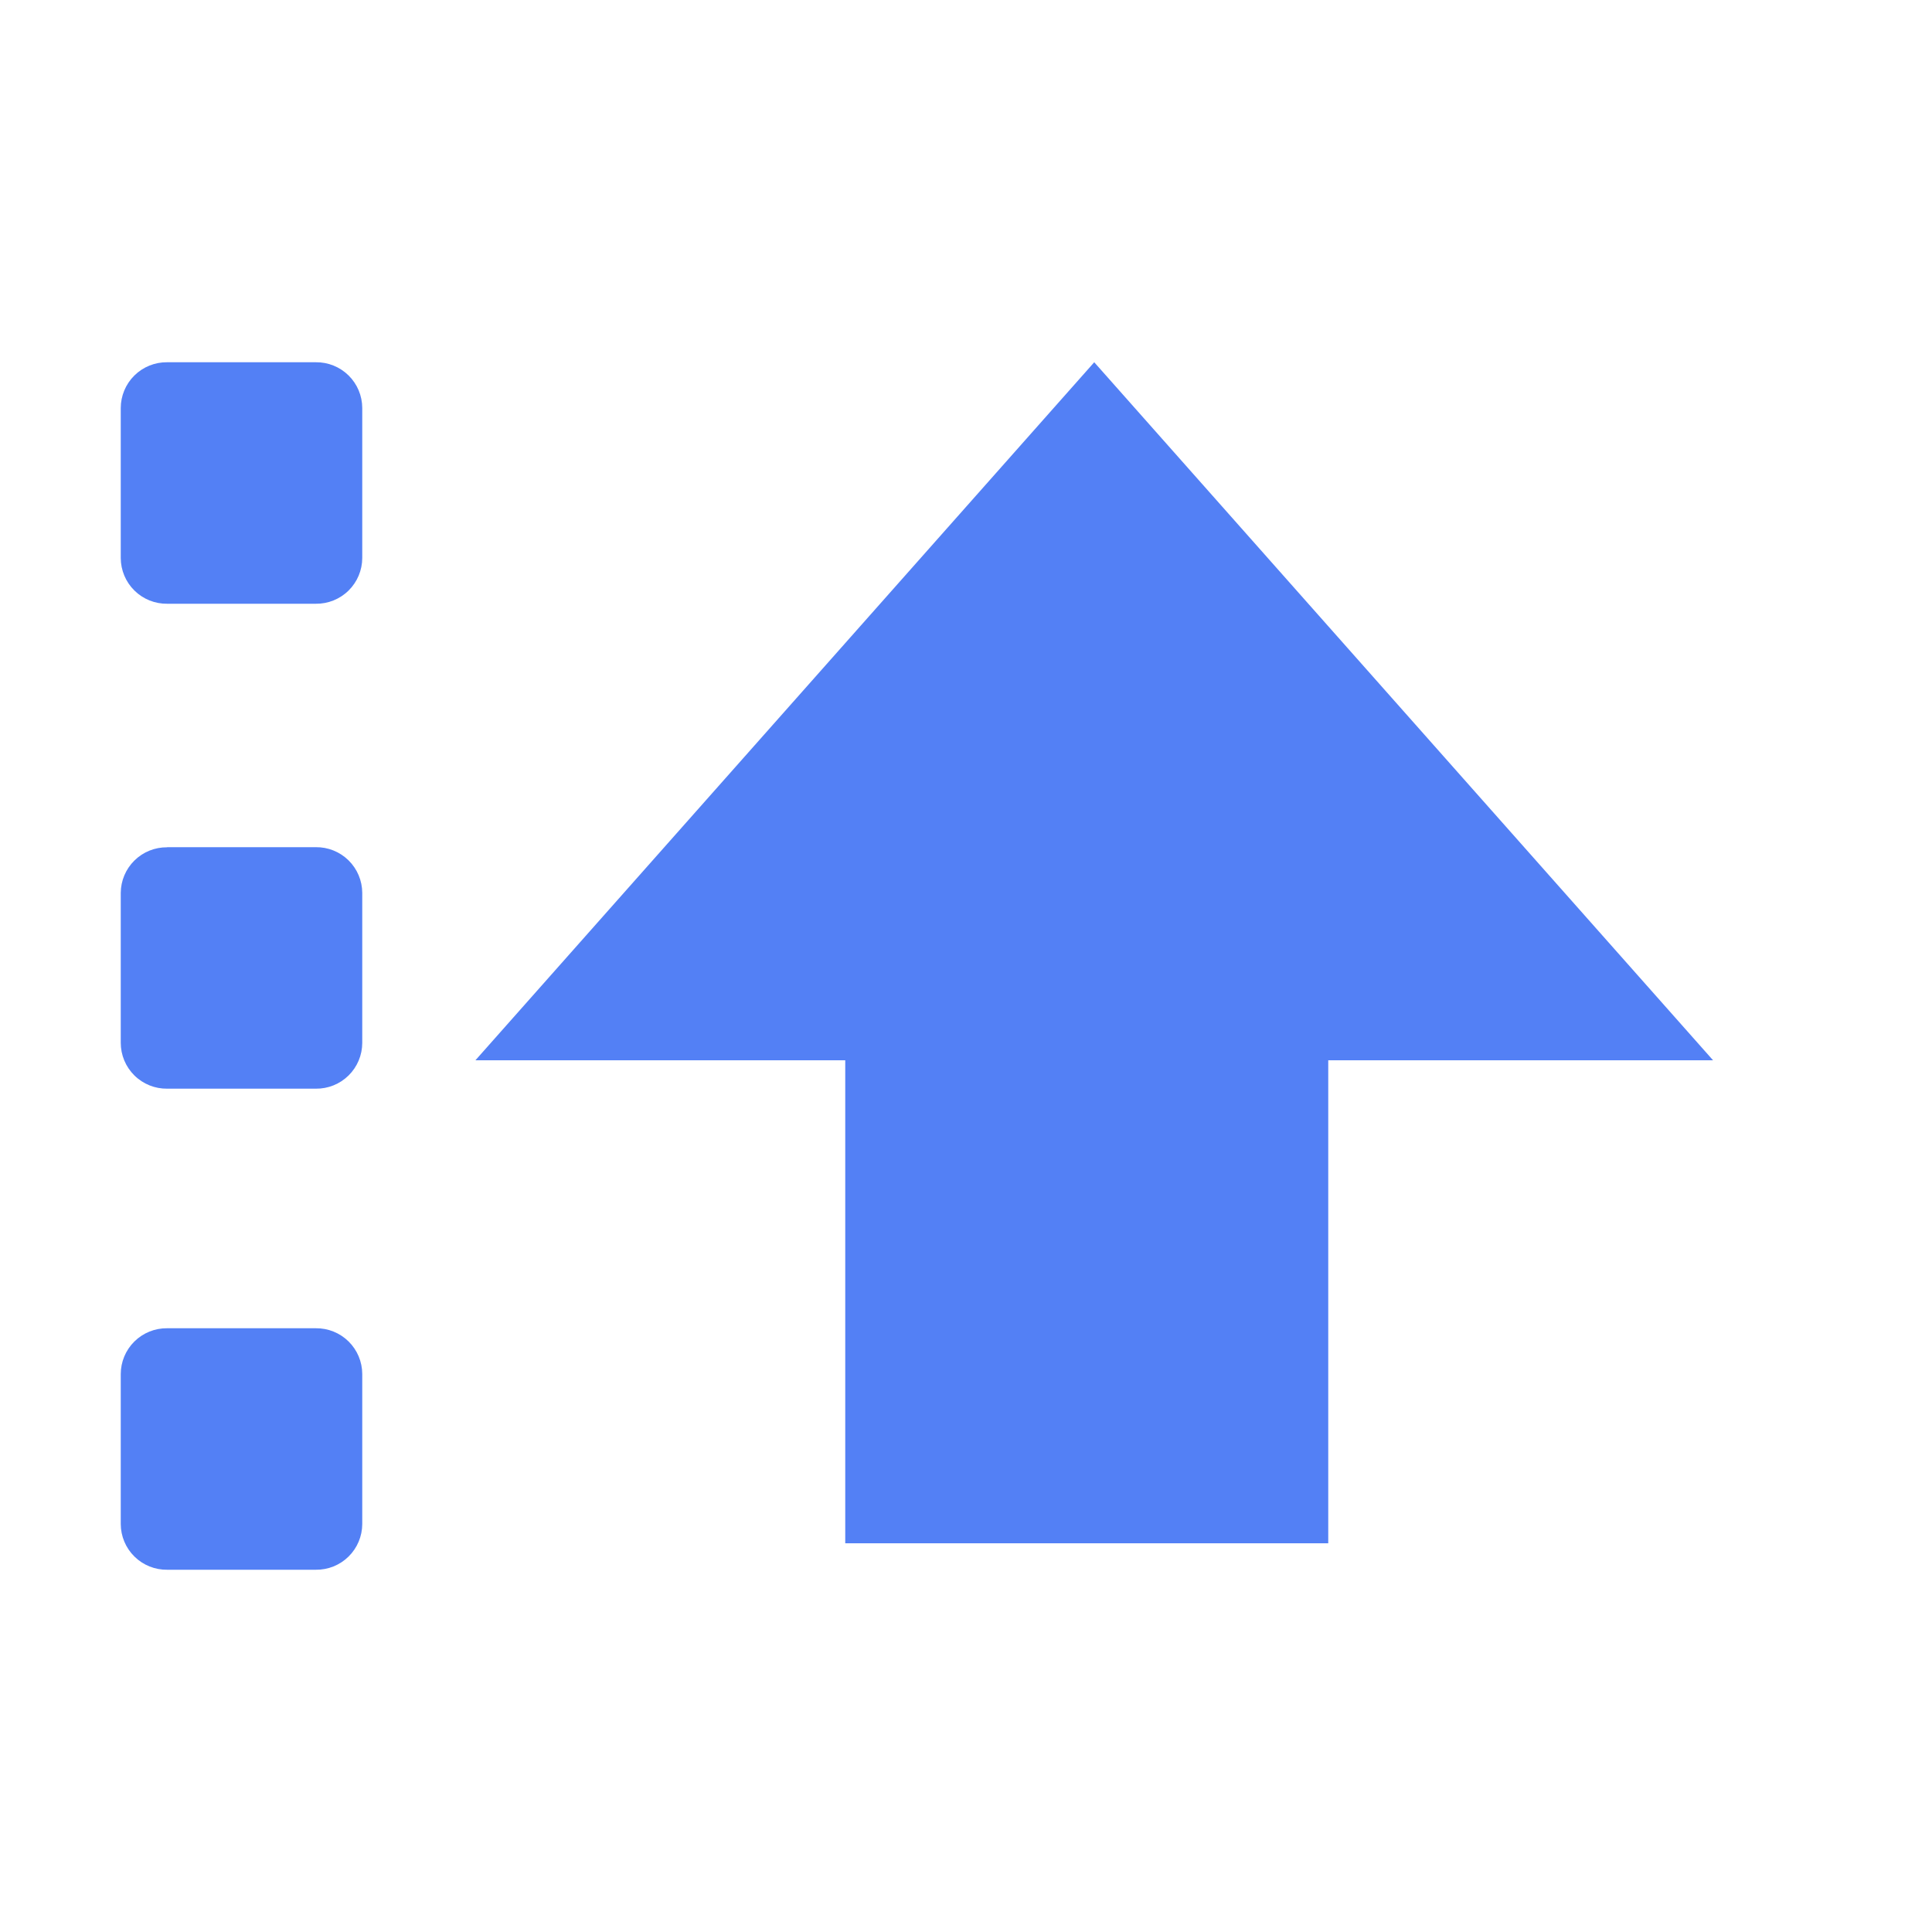
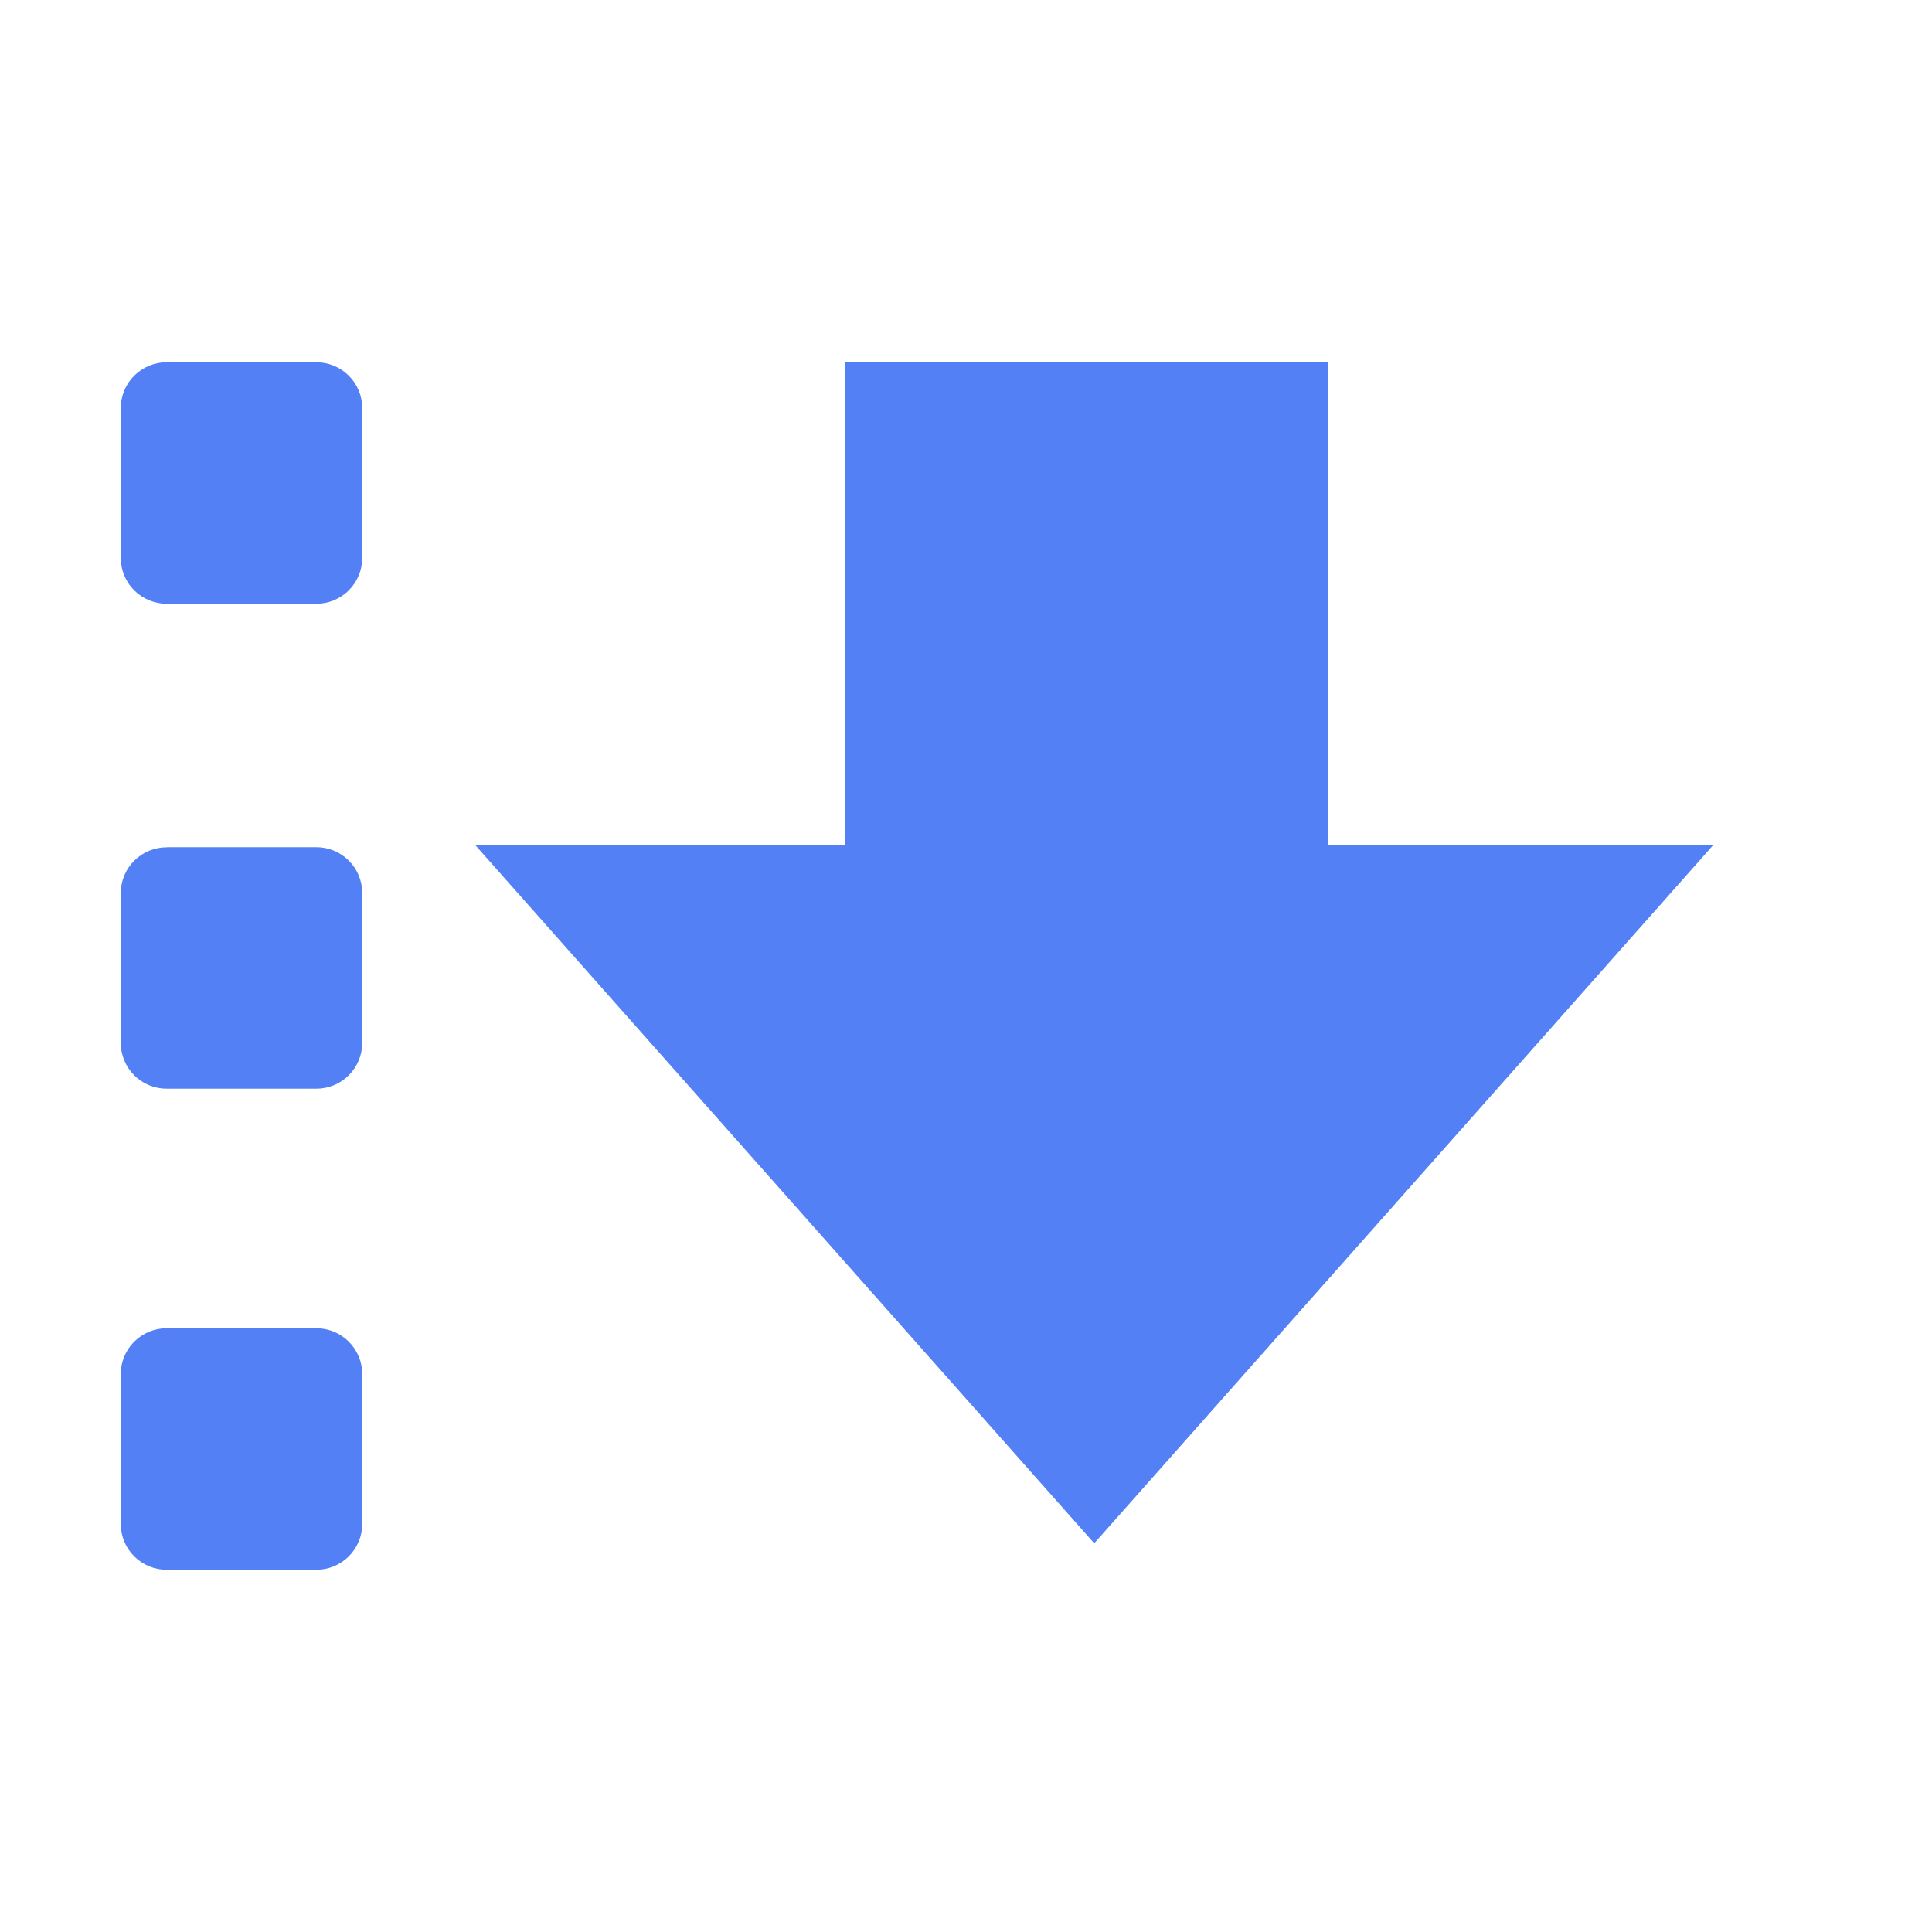
<svg xmlns="http://www.w3.org/2000/svg" width="16" height="16">
-   <path d="M1.384 3h1.231A.38.38 0 013 3.379V4.62a.38.38 0 01-.385.38h-1.23A.38.38 0 011 4.621V3.38A.38.38 0 011.384 3zm0 4.016h1.231A.38.38 0 013 7.394v1.243a.38.38 0 01-.385.379h-1.23A.38.38 0 011 8.636V7.395a.38.38 0 01.384-.378zm0 3.984h1.231a.38.38 0 01.385.379v1.242a.38.38 0 01-.385.379h-1.23A.38.38 0 011 12.621V11.38a.38.38 0 01.384-.38zM7 12.781v-4H3.937L9.062 3l5.125 5.781H11v4z" fill="#5380F5" />
+   <path d="M1.384 3h1.231A.38.38 0 013 3.379V4.62a.38.38 0 01-.385.38h-1.23A.38.38 0 011 4.621V3.38A.38.38 0 011.384 3zm0 4.016h1.231A.38.38 0 013 7.394v1.243a.38.38 0 01-.385.379h-1.23A.38.38 0 011 8.636V7.395a.38.38 0 01.384-.378zm0 3.984h1.231a.38.38 0 01.385.379v1.242a.38.38 0 01-.385.379h-1.23A.38.38 0 011 12.621V11.38a.38.38 0 01.384-.38zM7 3v4H3.937l5.125 5.781L14.187 7H11V3z" fill="#5380F5" />
</svg>
